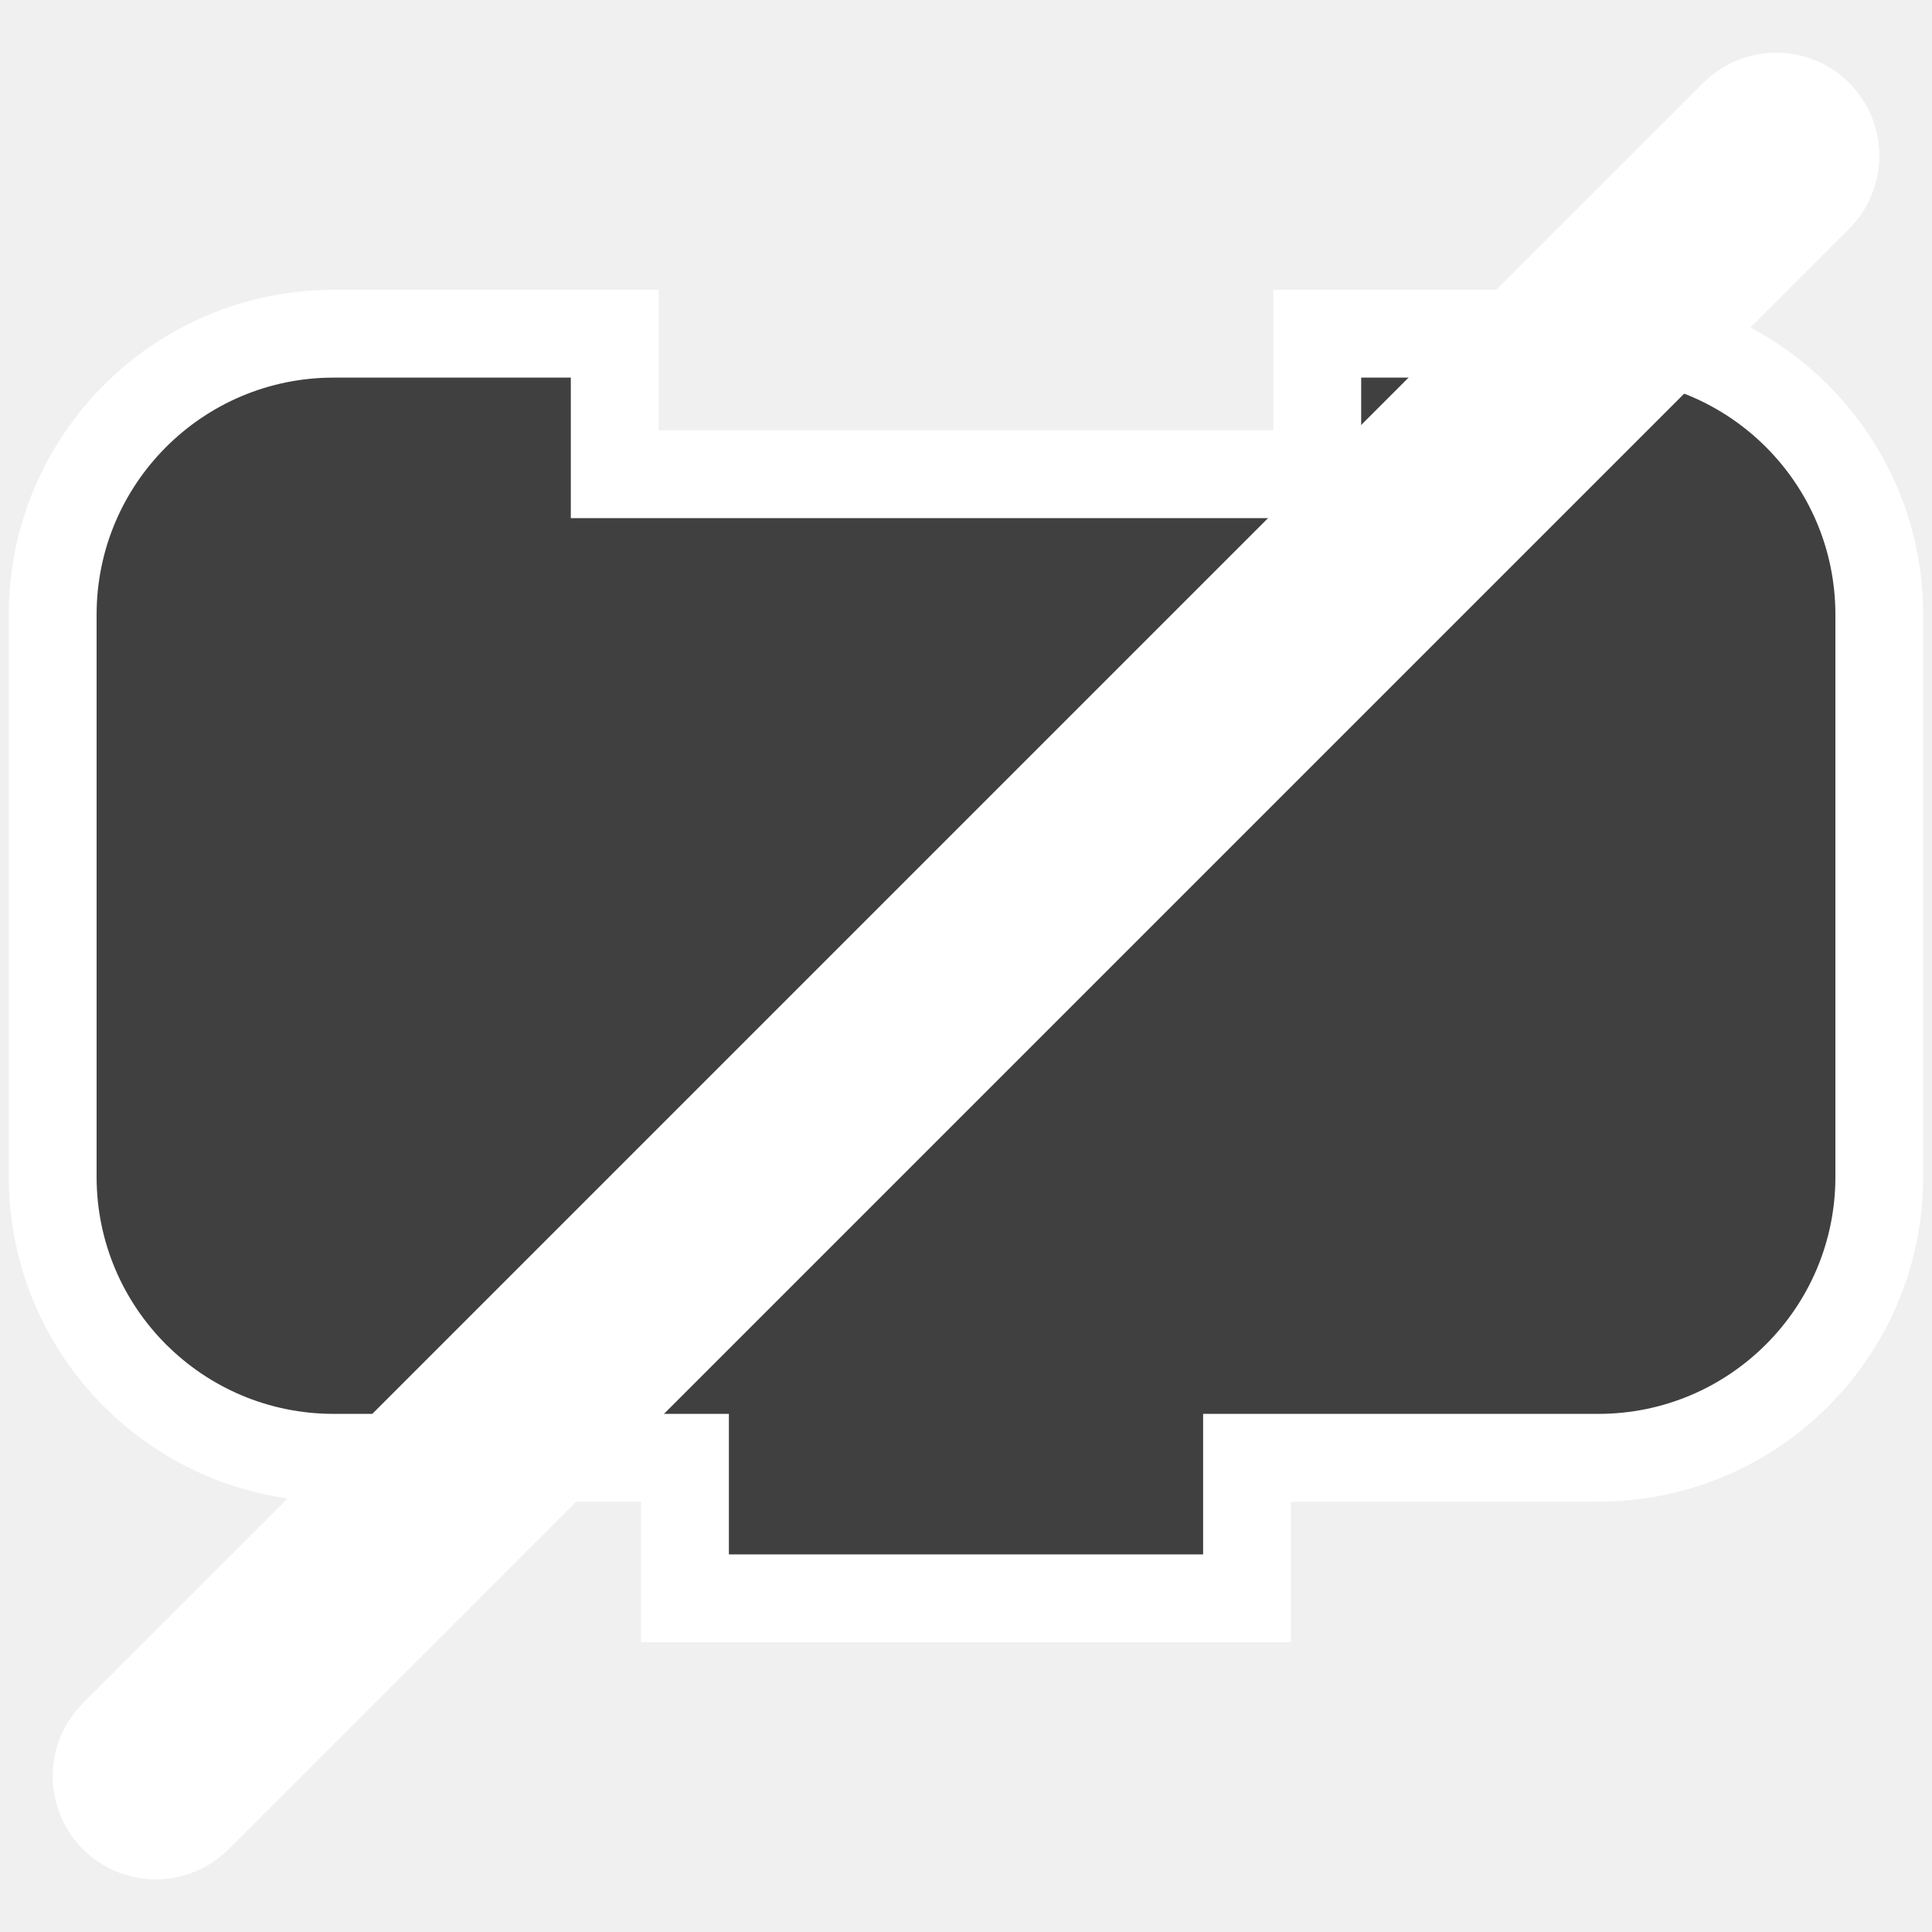
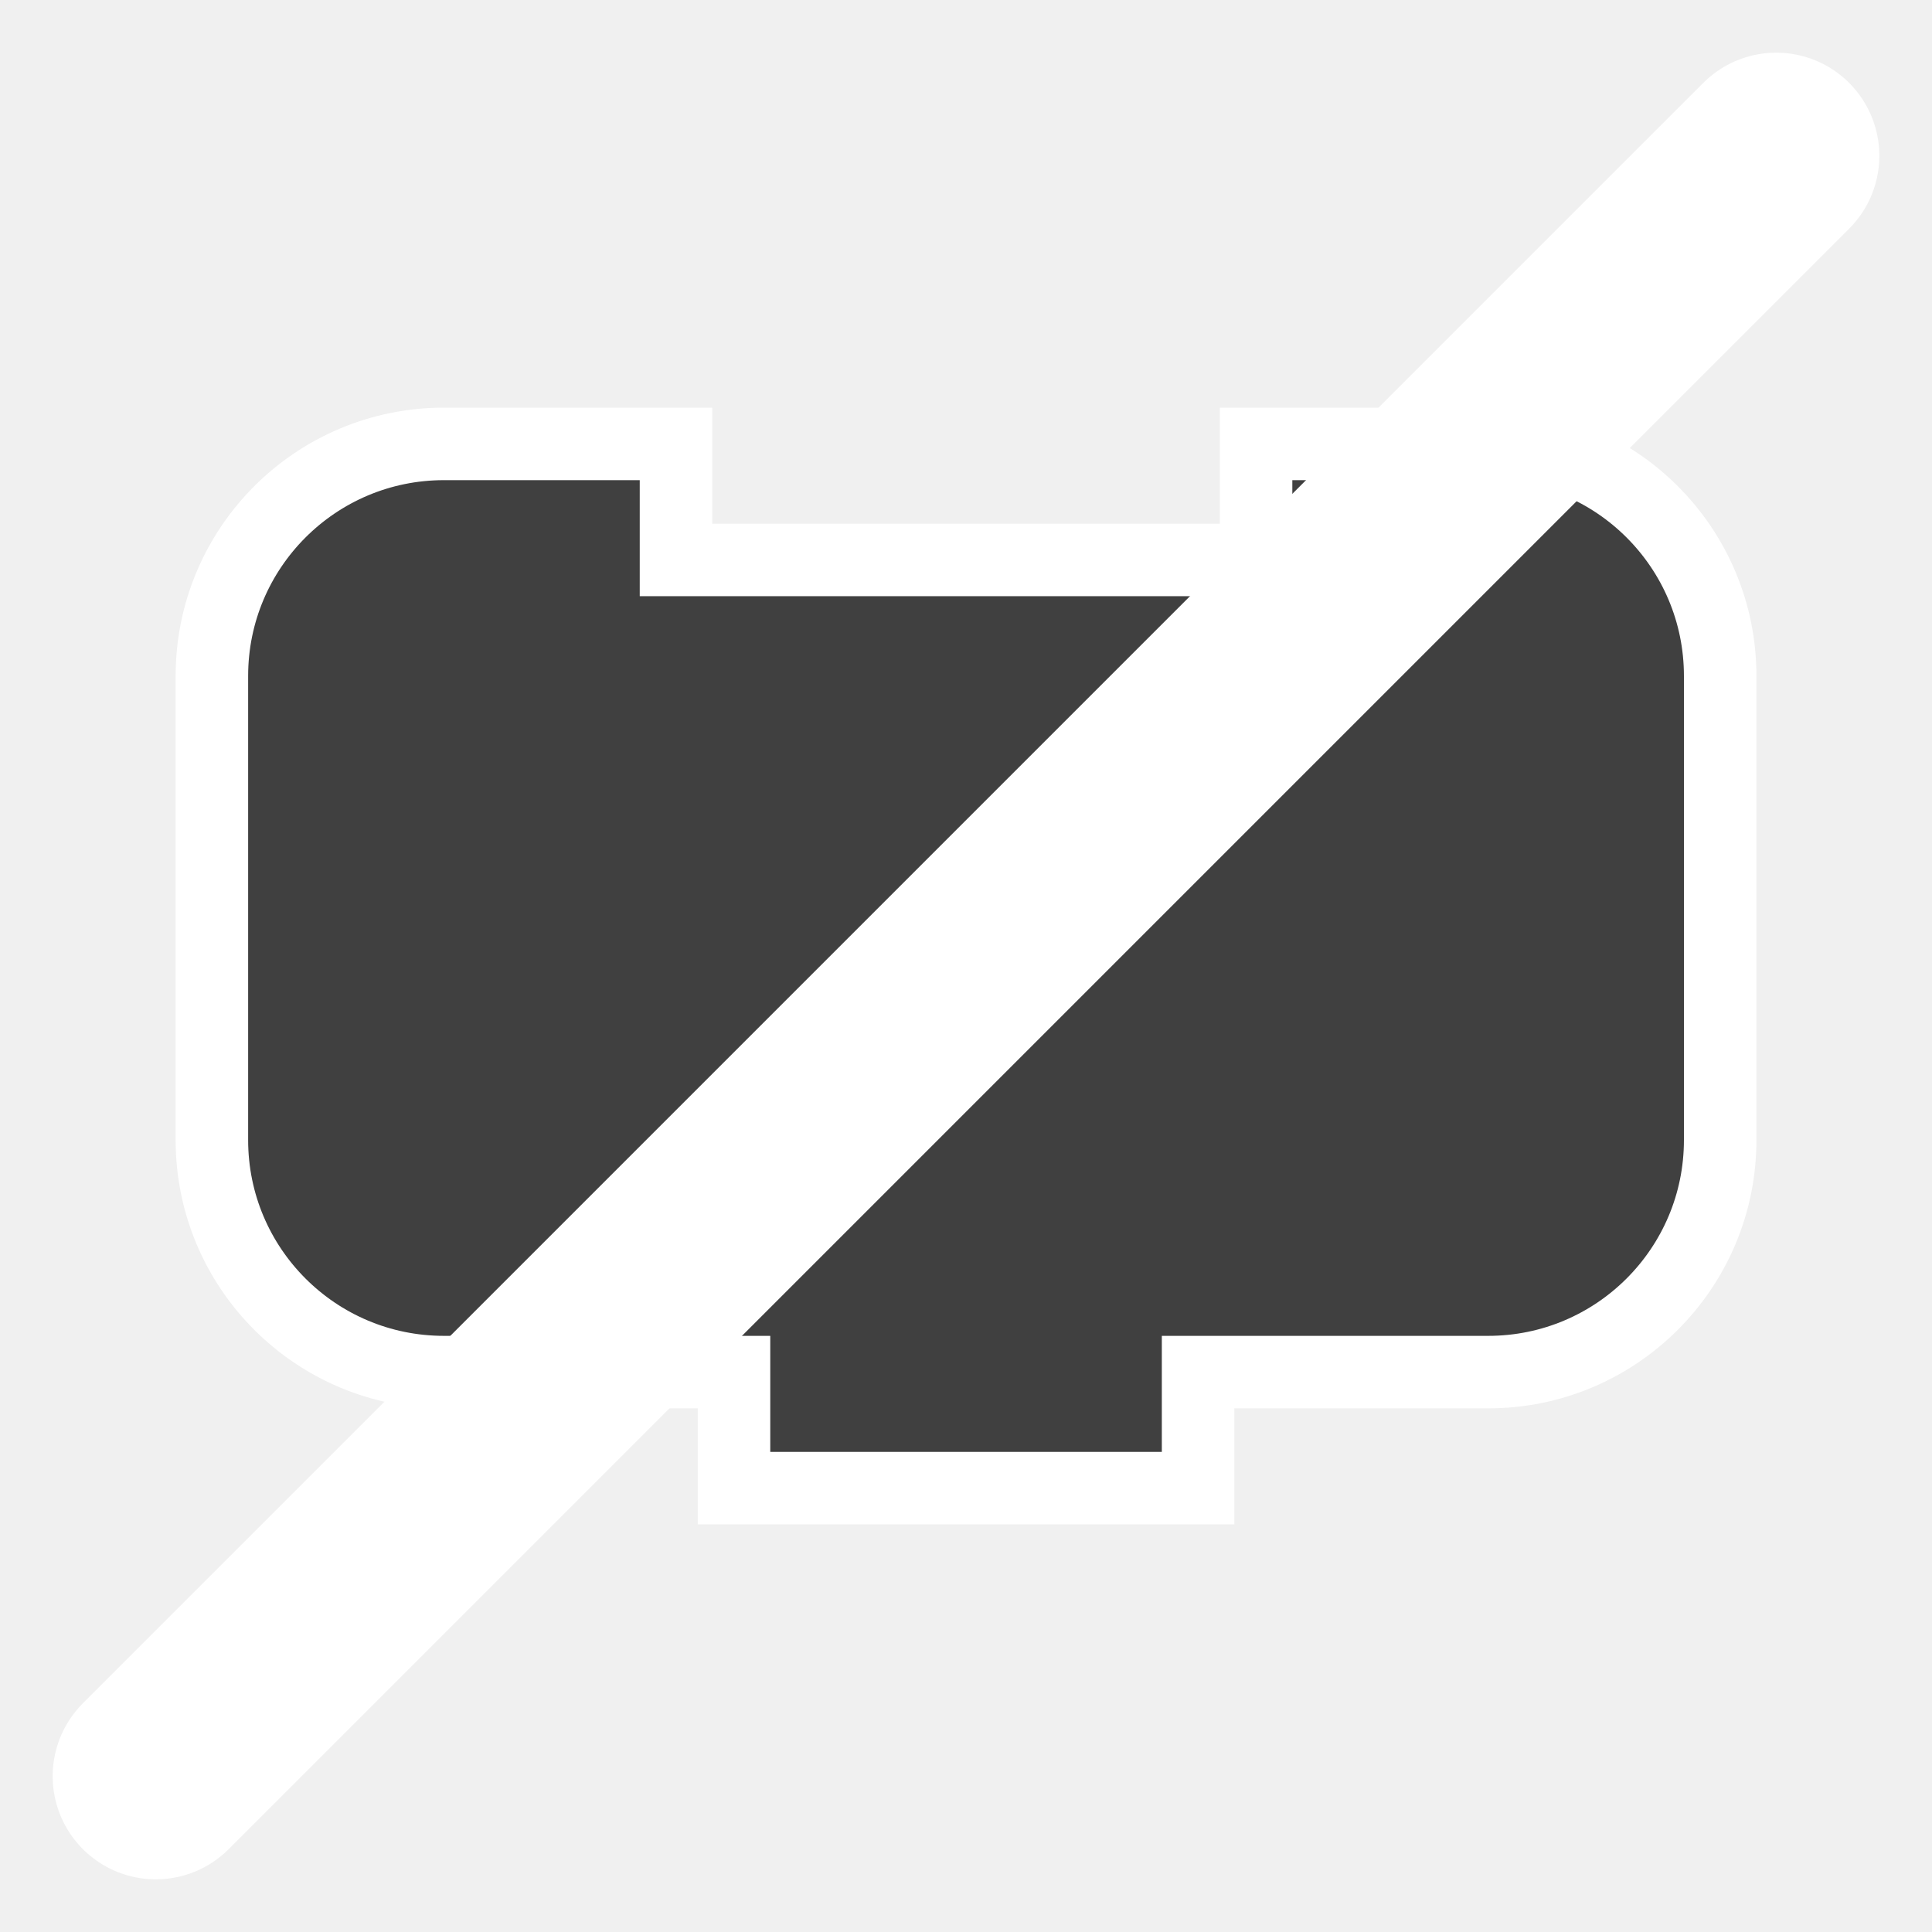
<svg xmlns="http://www.w3.org/2000/svg" version="1.0" width="55" height="55" id="svg2">
  <defs id="defs6" />
-   <path d="m 1.5,25.5 0,-8 a 8,8 0 0 1 8,-8 l 8,0 0,4 20,0 0,-4 8,0 a 8,8 0 0 1 8,8 l 0,8 0,8 a 8,8 0 0 1 -8,8 l -8,0 -2,0 0,4 -16,0 0,-4 -2,0 -8,0 a 8,8 0 0 1 -8,-8 l 0,-8 z" id="path2882" style="fill:#404040;fill-opacity:1;stroke:#ffffff;stroke-width:2.5;stroke-linecap:square;stroke-miterlimit:4;stroke-opacity:1;stroke-dasharray:none" />
-   <rect width="10" height="2" x="22.5" y="26.5" id="rect2844" style="fill:#404040;fill-opacity:1;fill-rule:nonzero;stroke:#404040;stroke-width:1.5;stroke-linecap:round;stroke-miterlimit:4;stroke-opacity:1;stroke-dasharray:none" />
+   <path d="m 6.032,25.849 0,-6.606 a 6.606,6.606 0 0 1 6.606,-6.606 l 6.606,0 0,3.303 16.514,0 0,-3.303 6.606,0 a 6.606,6.606 0 0 1 6.606,6.606 l 0,6.606 0,6.606 a 6.606,6.606 0 0 1 -6.606,6.606 l -6.606,0 -1.651,0 0,3.303 -13.211,0 0,-3.303 -1.651,0 -6.606,0 A 6.606,6.606 0 0 1 6.032,32.454 l 0,-6.606 z" id="path2882" style="fill:#404040;fill-opacity:1;stroke:#ffffff;stroke-width:2.064;stroke-linecap:square;stroke-miterlimit:4;stroke-opacity:1;stroke-dasharray:none" />
  <path d="M 4.435,50.565 50.565,4.435" id="path2988" style="fill:#ffffff;stroke:#ffffff;stroke-width:5.871;stroke-linecap:round;stroke-linejoin:miter;stroke-miterlimit:4;stroke-opacity:1;stroke-dasharray:none" />
</svg>
